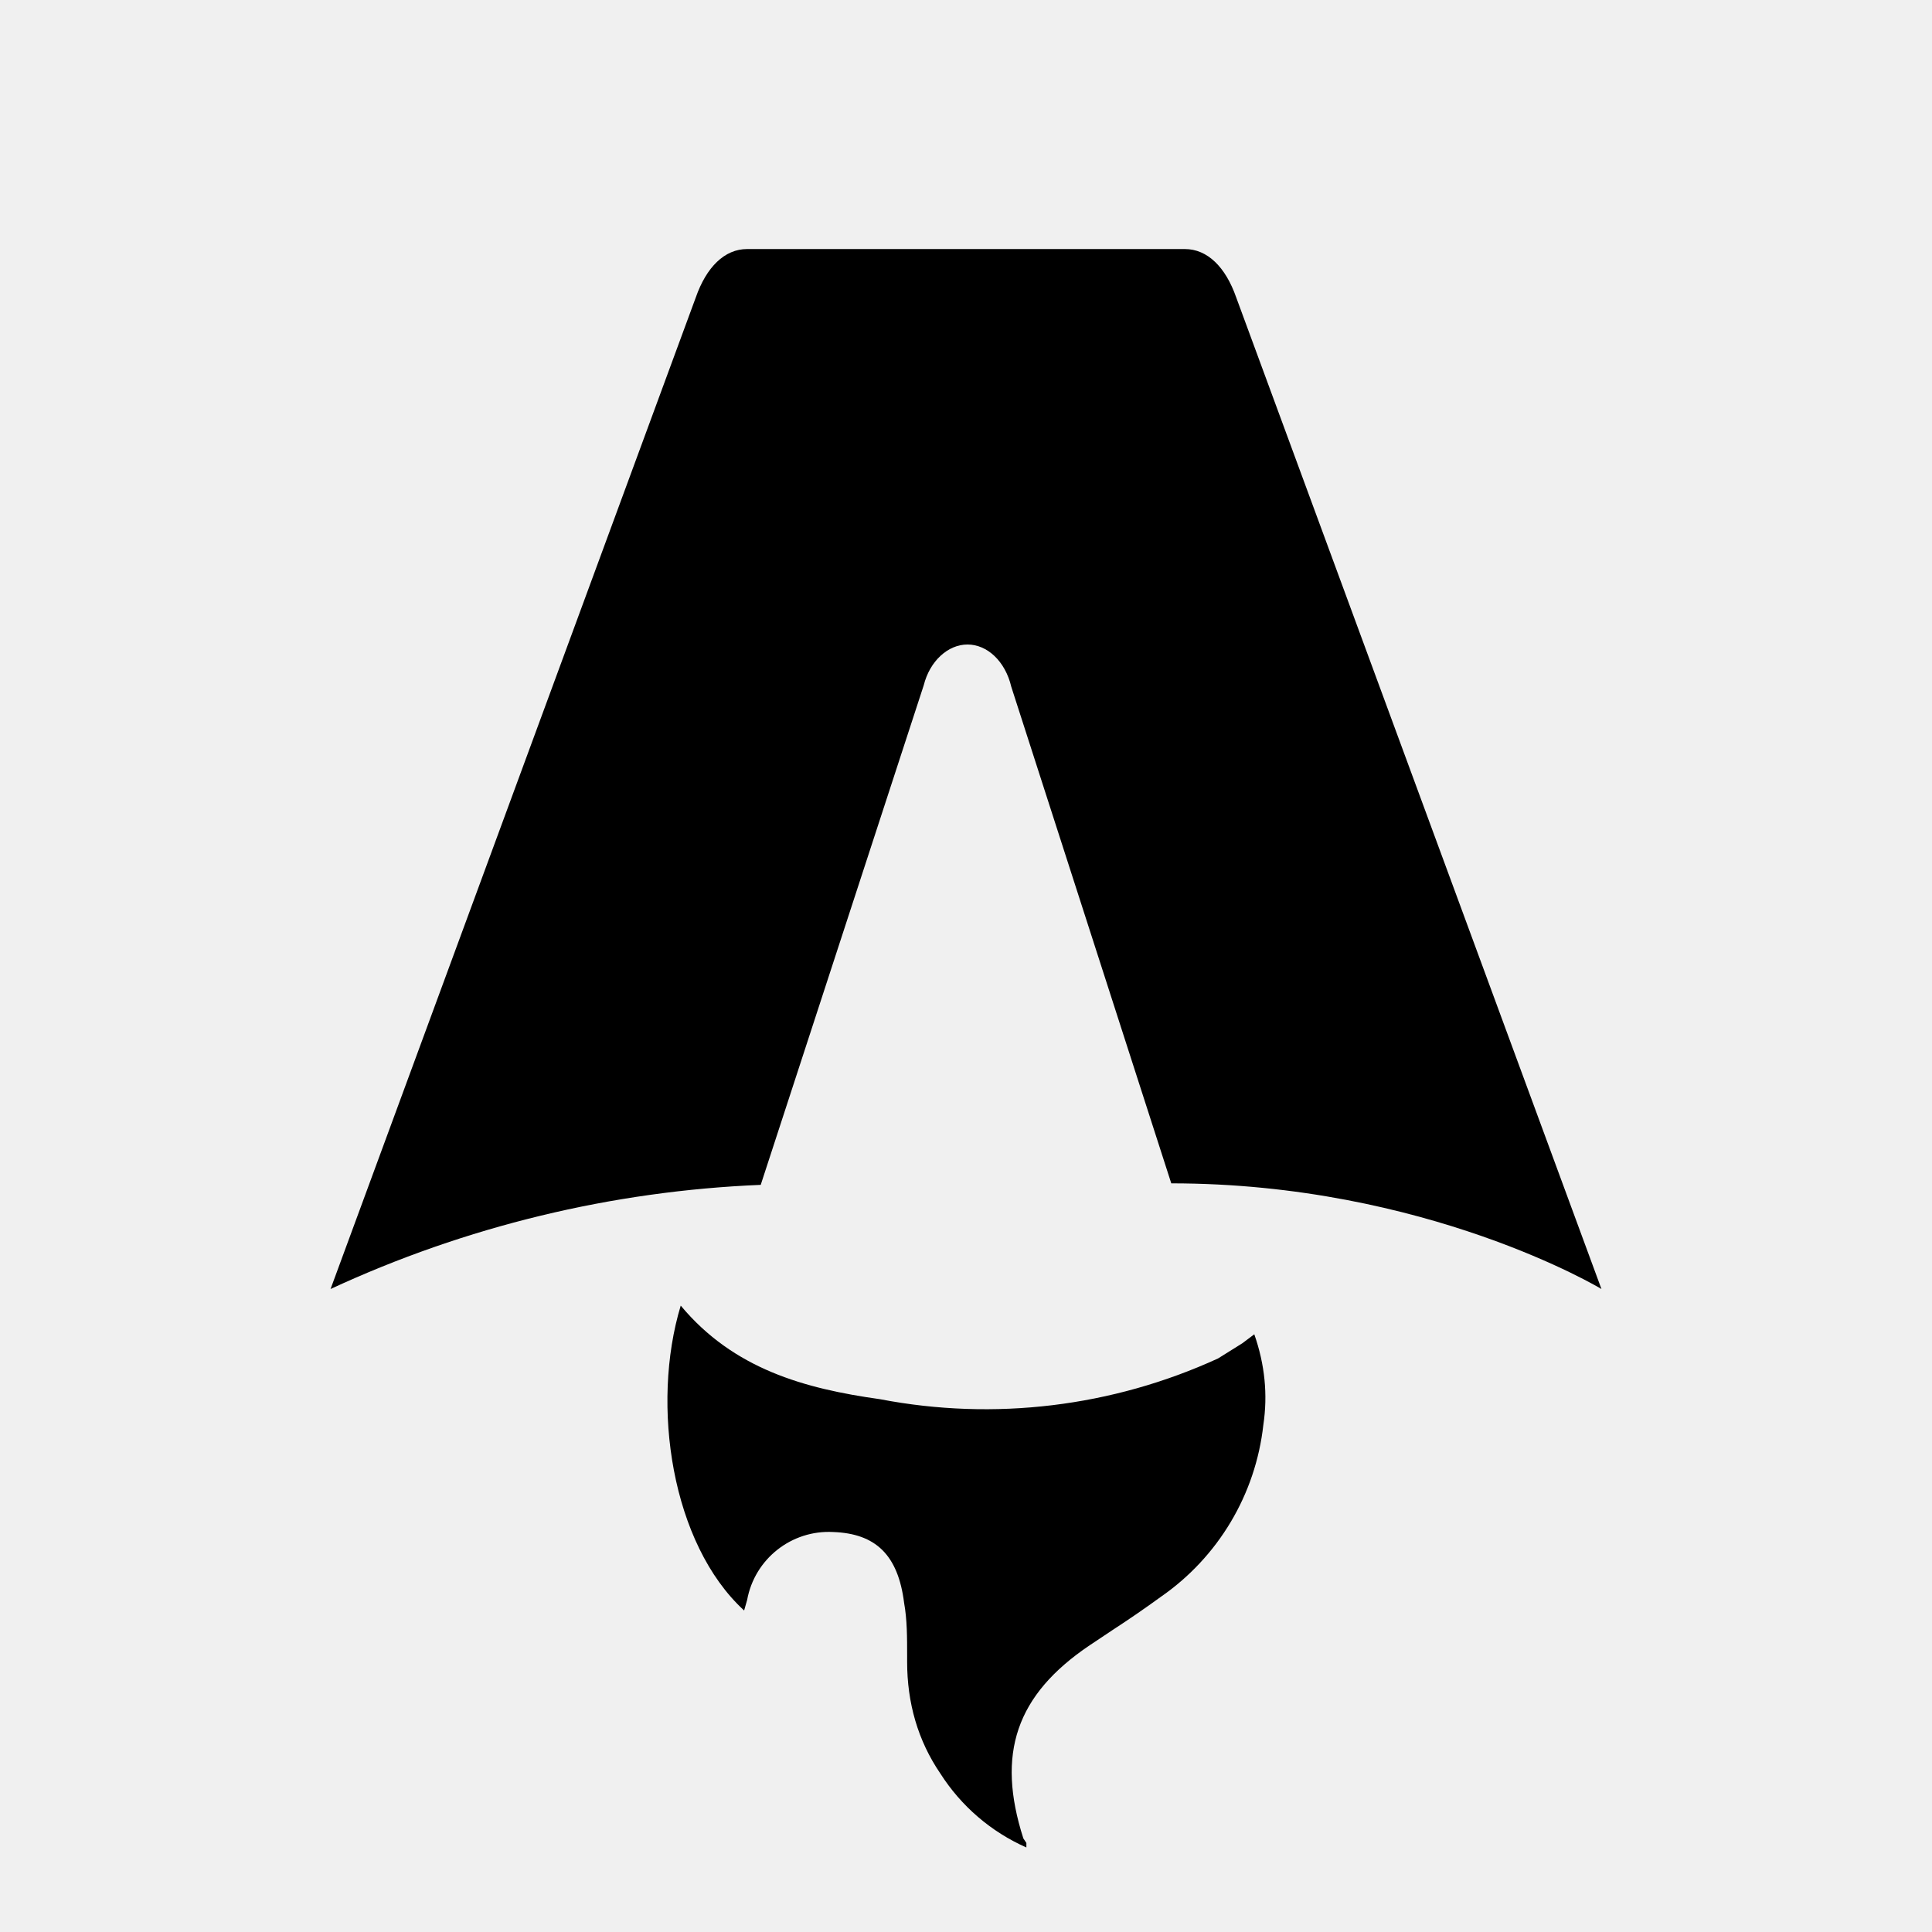
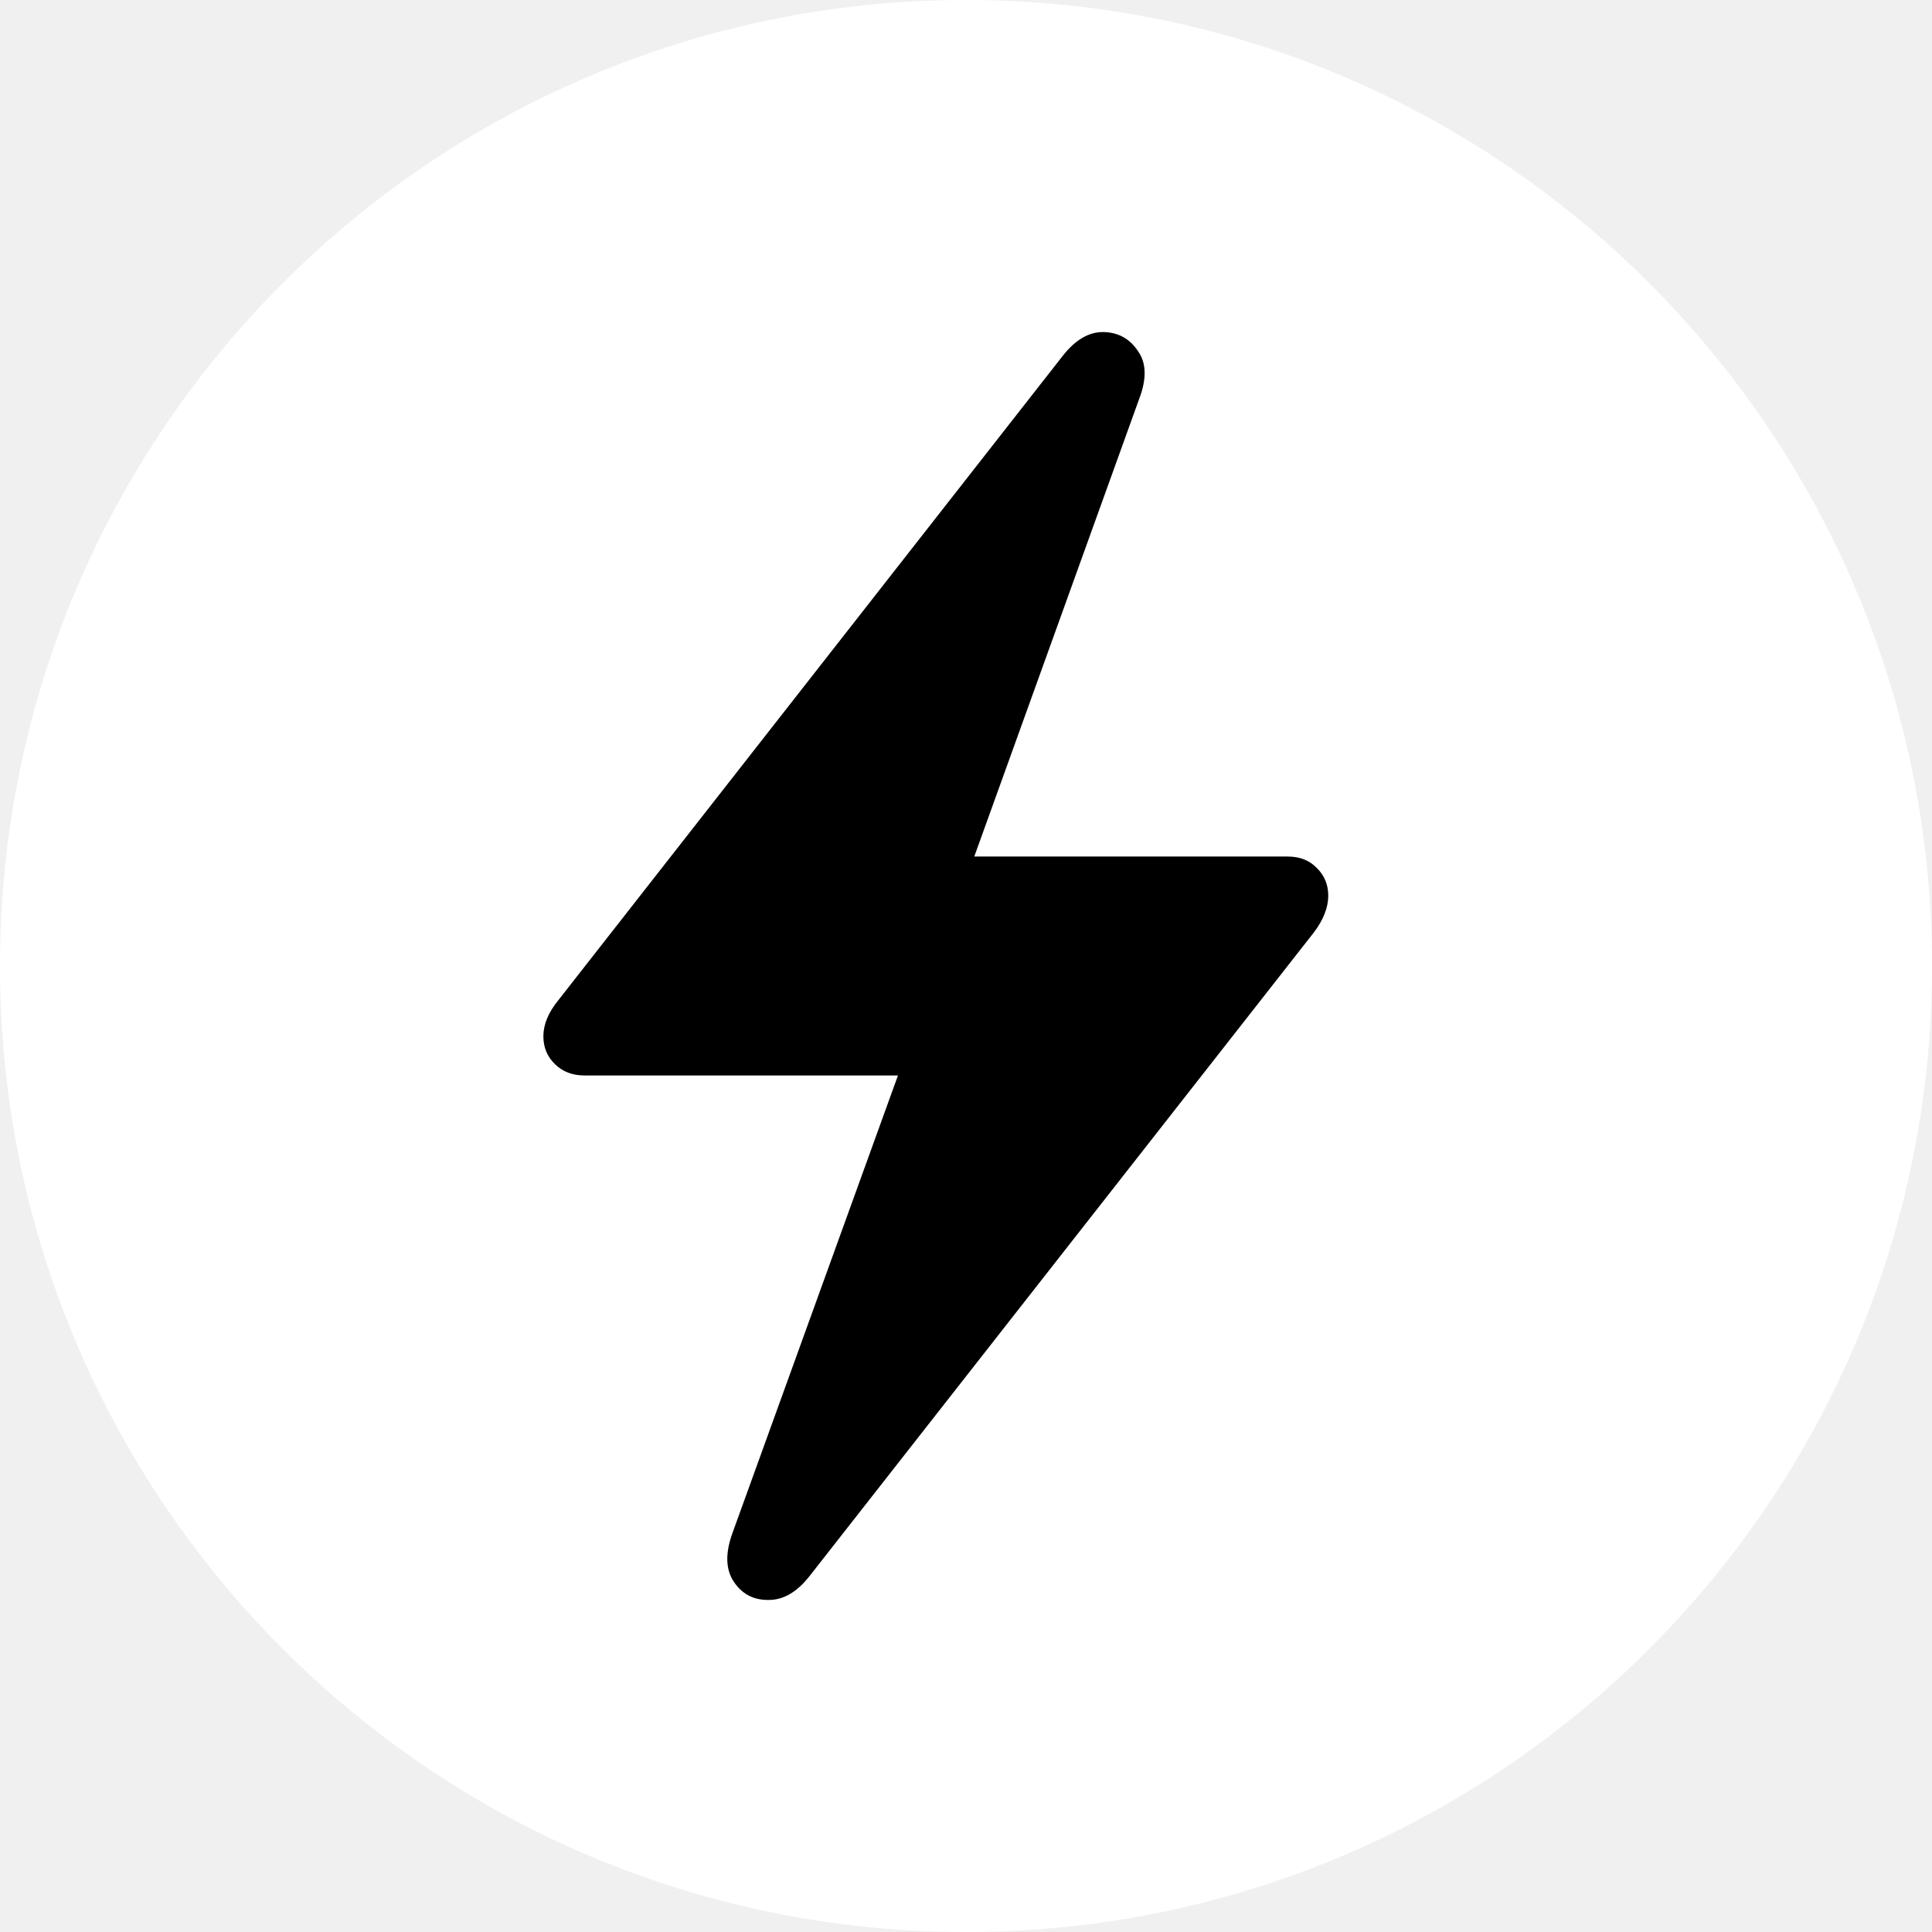
- <svg xmlns="http://www.w3.org/2000/svg" fill="none" viewBox="0 0 128 128">
-   <path d="M50.4 78.5a75.1 75.1 0 0 0-28.5 6.9l24.2-65.7c.7-2 1.9-3.2 3.4-3.2h29c1.5 0 2.7 1.2 3.4 3.2l24.2 65.7s-11.6-7-28.5-7L67 45.5c-.4-1.7-1.6-2.8-2.9-2.8-1.3 0-2.5 1.1-2.9 2.7L50.4 78.5Zm-1.1 28.2Zm-4.2-20.2c-2 6.6-.6 15.8 4.2 20.2a17.5 17.5 0 0 1 .2-.7 5.5 5.5 0 0 1 5.7-4.5c2.8.1 4.3 1.5 4.7 4.7.2 1.1.2 2.3.2 3.5v.4c0 2.7.7 5.2 2.2 7.4a13 13 0 0 0 5.7 4.9v-.3l-.2-.3c-1.8-5.6-.5-9.5 4.4-12.8l1.5-1a73 73 0 0 0 3.2-2.2 16 16 0 0 0 6.8-11.4c.3-2 .1-4-.6-6l-.8.6-1.6 1a37 37 0 0 1-22.4 2.7c-5-.7-9.7-2-13.2-6.2Z" />
-   <style>
-         path { fill: #000; }
-         @media (prefers-color-scheme: dark) {
-             path { fill: #FFF; }
-         }
-     </style>
+ <svg xmlns="http://www.w3.org/2000/svg" width="32" height="32" viewBox="0 0 32 32" fill="none">
+   <g clip-path="url(#clip0_177_1967)">
+     <circle cx="16" cy="16" r="16" fill="white" />
+     <path d="M9 17.165C9 16.968 9.083 16.768 9.249 16.565L17.603 5.893C17.814 5.625 18.04 5.494 18.283 5.5C18.526 5.507 18.714 5.612 18.848 5.815C18.989 6.011 18.995 6.277 18.867 6.611L16.137 14.187H21.329C21.527 14.187 21.687 14.249 21.808 14.374C21.936 14.498 22 14.652 22 14.835C22 15.032 21.92 15.235 21.761 15.445L13.407 26.107C13.196 26.375 12.966 26.506 12.717 26.5C12.474 26.5 12.286 26.398 12.152 26.195C12.018 25.992 12.011 25.724 12.133 25.389L14.873 17.813H9.68C9.482 17.813 9.319 17.751 9.192 17.626C9.064 17.502 9 17.348 9 17.165Z" fill="black" />
+   </g>
+   <defs>
+     <clipPath id="clip0_177_1967">
+       <rect width="32" height="32" fill="white" />
+     </clipPath>
+   </defs>
</svg>
